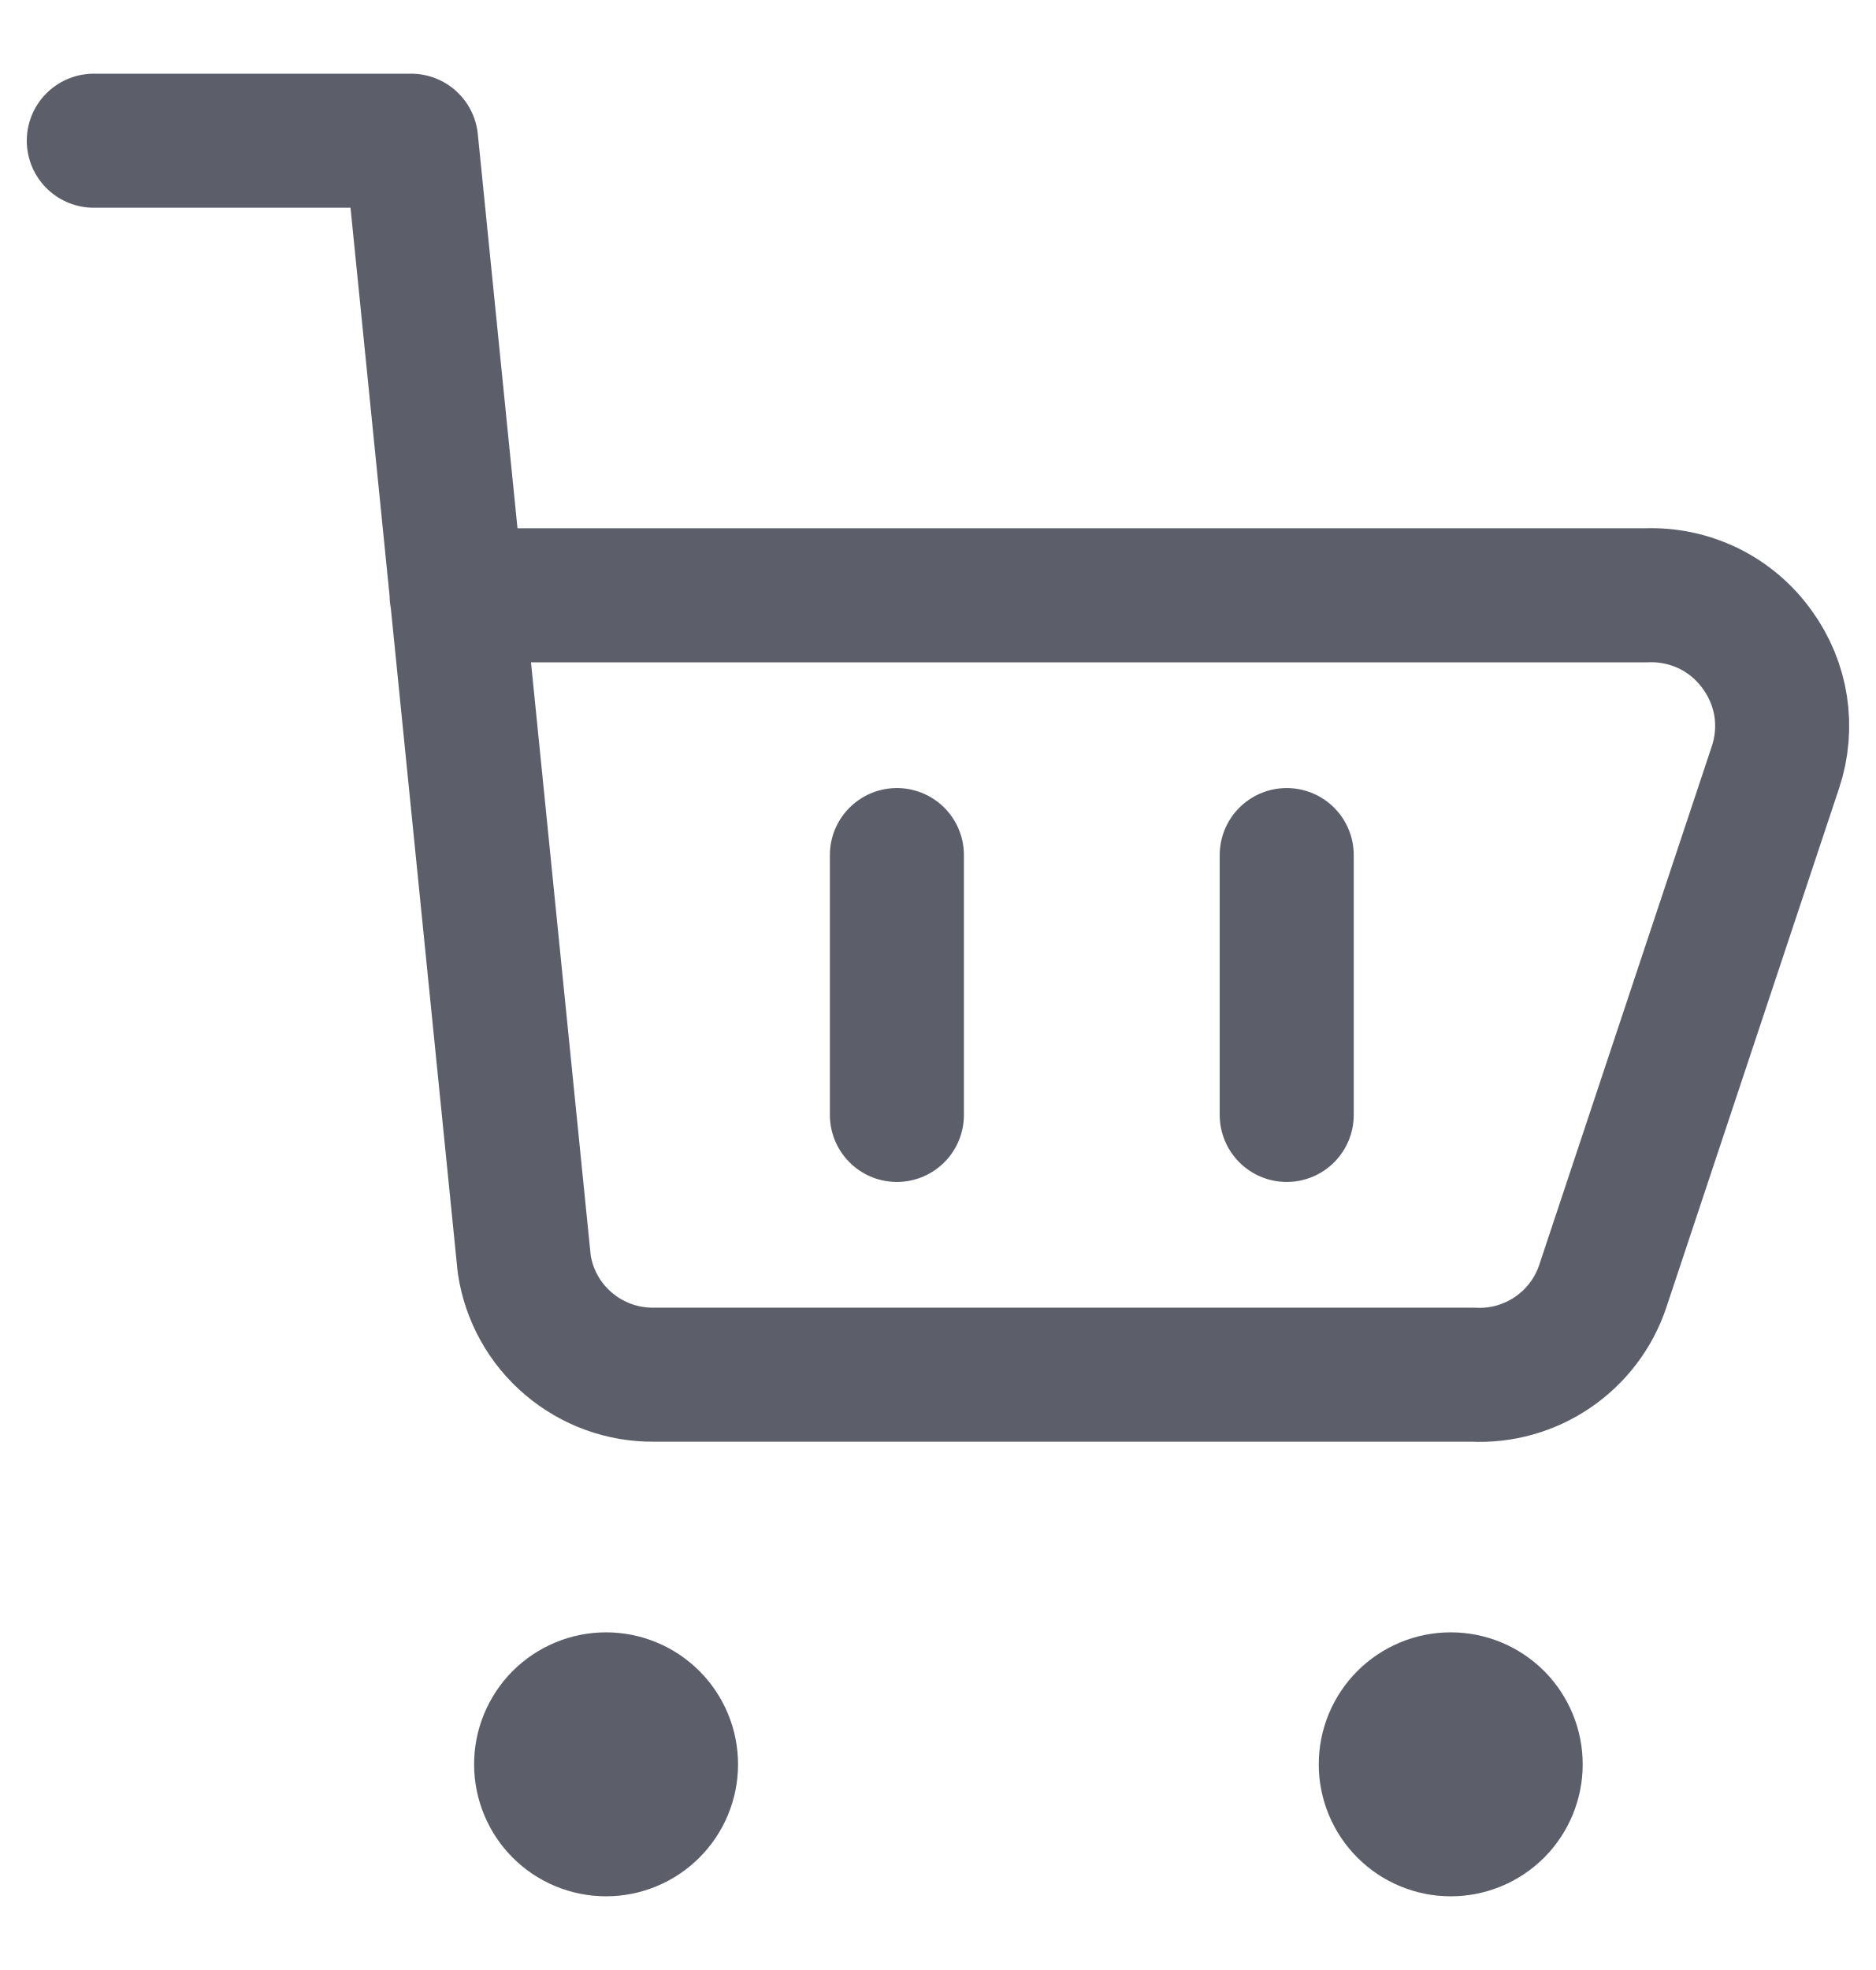
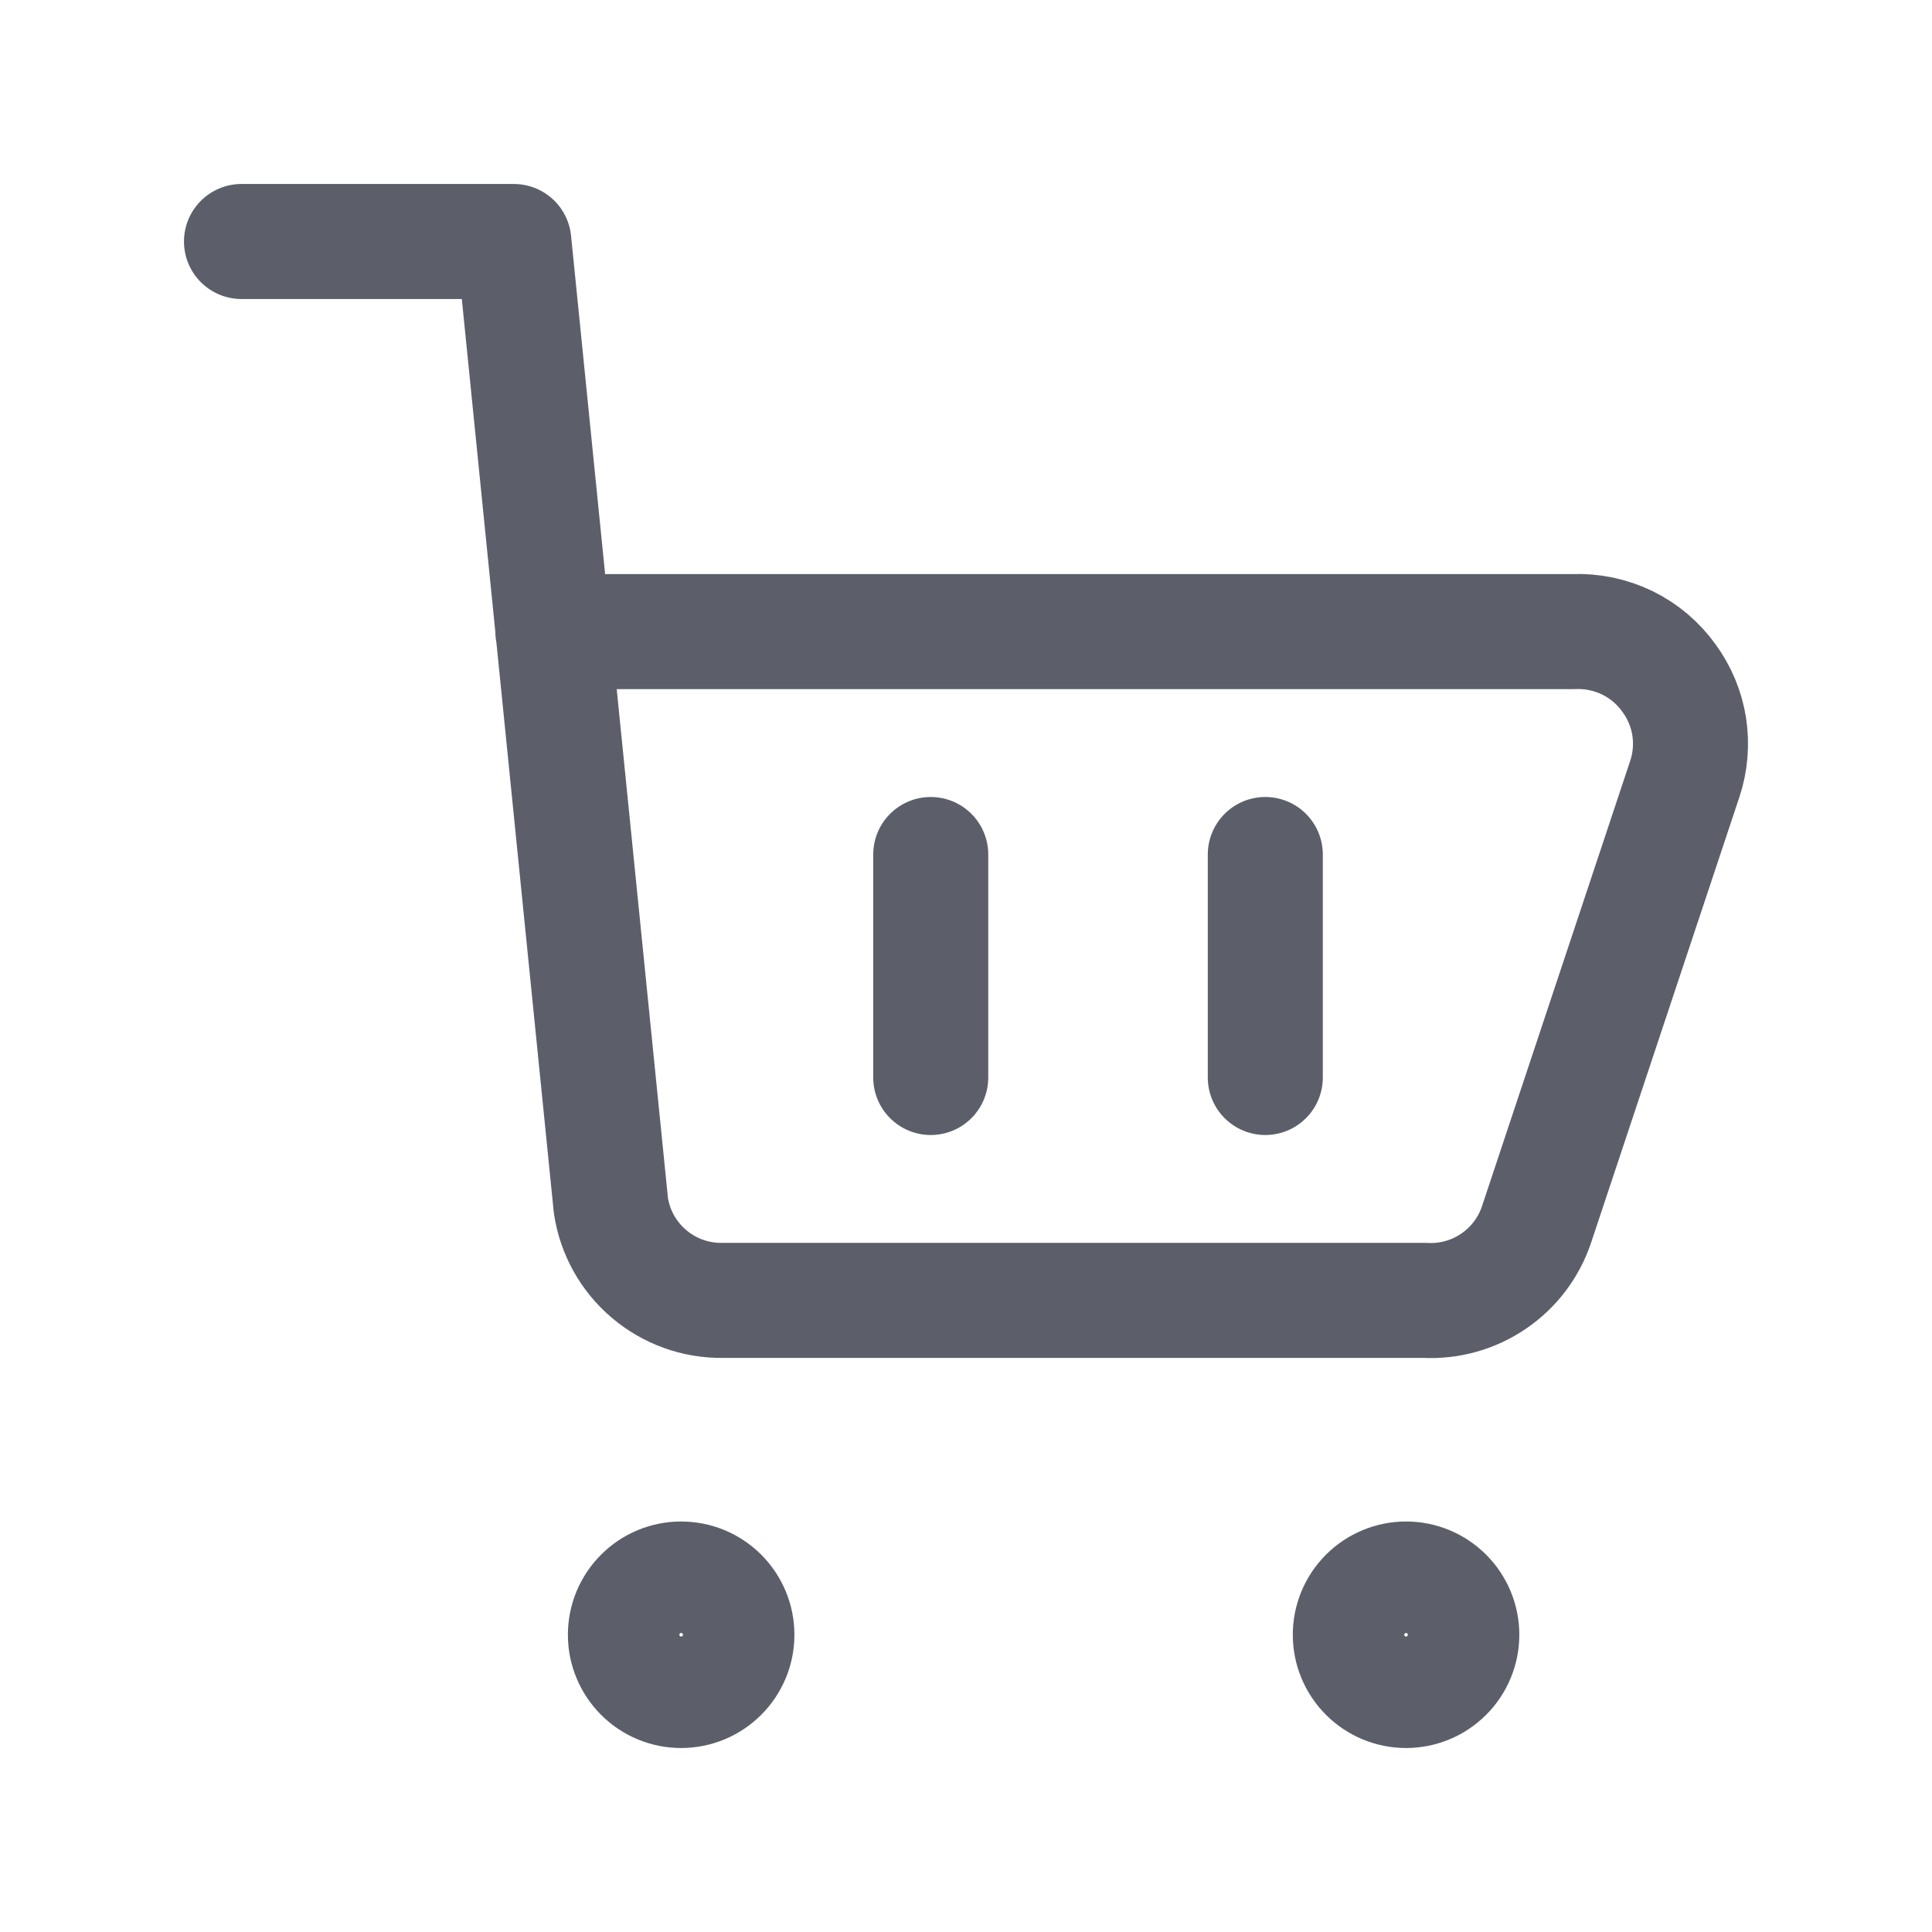
- <svg xmlns="http://www.w3.org/2000/svg" width="20" height="21" viewBox="0 0 20 21" fill="none">
-   <path d="M1 1.5H4.383L5.589 13.477C5.639 13.807 5.806 14.108 6.061 14.324C6.316 14.541 6.64 14.658 6.974 14.654H15.702C16.004 14.67 16.303 14.586 16.553 14.416C16.803 14.246 16.991 13.999 17.087 13.712L18.93 8.174C18.999 7.966 19.017 7.744 18.984 7.527C18.95 7.311 18.865 7.105 18.736 6.928C18.602 6.739 18.423 6.587 18.215 6.485C18.006 6.384 17.776 6.336 17.545 6.346H4.868" stroke="#5C5F6A" stroke-width="1.429" stroke-linecap="round" stroke-linejoin="round" />
-   <path d="M15.467 19.5C15.283 19.5 15.107 19.427 14.977 19.297C14.847 19.167 14.774 18.991 14.774 18.808C14.774 18.624 14.847 18.448 14.977 18.318C15.107 18.188 15.283 18.115 15.467 18.115C15.65 18.115 15.827 18.188 15.957 18.318C16.086 18.448 16.159 18.624 16.159 18.808C16.159 18.991 16.086 19.167 15.957 19.297C15.827 19.427 15.65 19.5 15.467 19.5Z" fill="#5C5F6A" stroke="#5C5F6A" stroke-width="1.429" stroke-linecap="round" stroke-linejoin="round" />
-   <path d="M6.461 19.5C6.278 19.5 6.101 19.427 5.971 19.297C5.842 19.167 5.769 18.991 5.769 18.808C5.769 18.624 5.842 18.448 5.971 18.318C6.101 18.188 6.278 18.115 6.461 18.115C6.645 18.115 6.821 18.188 6.951 18.318C7.081 18.448 7.154 18.624 7.154 18.808C7.154 18.991 7.081 19.167 6.951 19.297C6.821 19.427 6.645 19.5 6.461 19.5Z" fill="#5C5F6A" stroke="#5C5F6A" stroke-width="1.429" stroke-linecap="round" stroke-linejoin="round" />
-   <path d="M9.562 9.115V11.885" stroke="#5C5F6A" stroke-width="1.429" stroke-linecap="round" stroke-linejoin="round" />
-   <path d="M13.718 9.115V11.885" stroke="#5C5F6A" stroke-width="1.429" stroke-linecap="round" stroke-linejoin="round" />
+ <svg xmlns="http://www.w3.org/2000/svg" width="24" height="24" viewBox="0 0 24 24" fill="none">
+   <path d="M3 3H6.383L7.589 14.977C7.639 15.307 7.806 15.608 8.061 15.824C8.316 16.041 8.64 16.158 8.974 16.154H17.702C18.004 16.17 18.303 16.086 18.553 15.916C18.803 15.746 18.991 15.499 19.087 15.212L20.93 9.674C20.999 9.466 21.017 9.244 20.984 9.027C20.95 8.811 20.865 8.605 20.736 8.428C20.602 8.239 20.423 8.087 20.215 7.985C20.006 7.884 19.776 7.836 19.545 7.846H6.868M11.562 10.615V13.385M15.718 10.615V13.385M17.467 21C17.283 21 17.107 20.927 16.977 20.797C16.847 20.667 16.774 20.491 16.774 20.308C16.774 20.124 16.847 19.948 16.977 19.818C17.107 19.688 17.283 19.615 17.467 19.615C17.65 19.615 17.826 19.688 17.956 19.818C18.086 19.948 18.159 20.124 18.159 20.308C18.159 20.491 18.086 20.667 17.956 20.797C17.826 20.927 17.65 21 17.467 21ZM8.461 21C8.278 21 8.101 20.927 7.972 20.797C7.842 20.667 7.769 20.491 7.769 20.308C7.769 20.124 7.842 19.948 7.972 19.818C8.101 19.688 8.278 19.615 8.461 19.615C8.645 19.615 8.821 19.688 8.951 19.818C9.081 19.948 9.154 20.124 9.154 20.308C9.154 20.491 9.081 20.667 8.951 20.797C8.821 20.927 8.645 21 8.461 21Z" stroke="#5C5F6A" stroke-width="1.429" stroke-linecap="round" stroke-linejoin="round" />
</svg>
